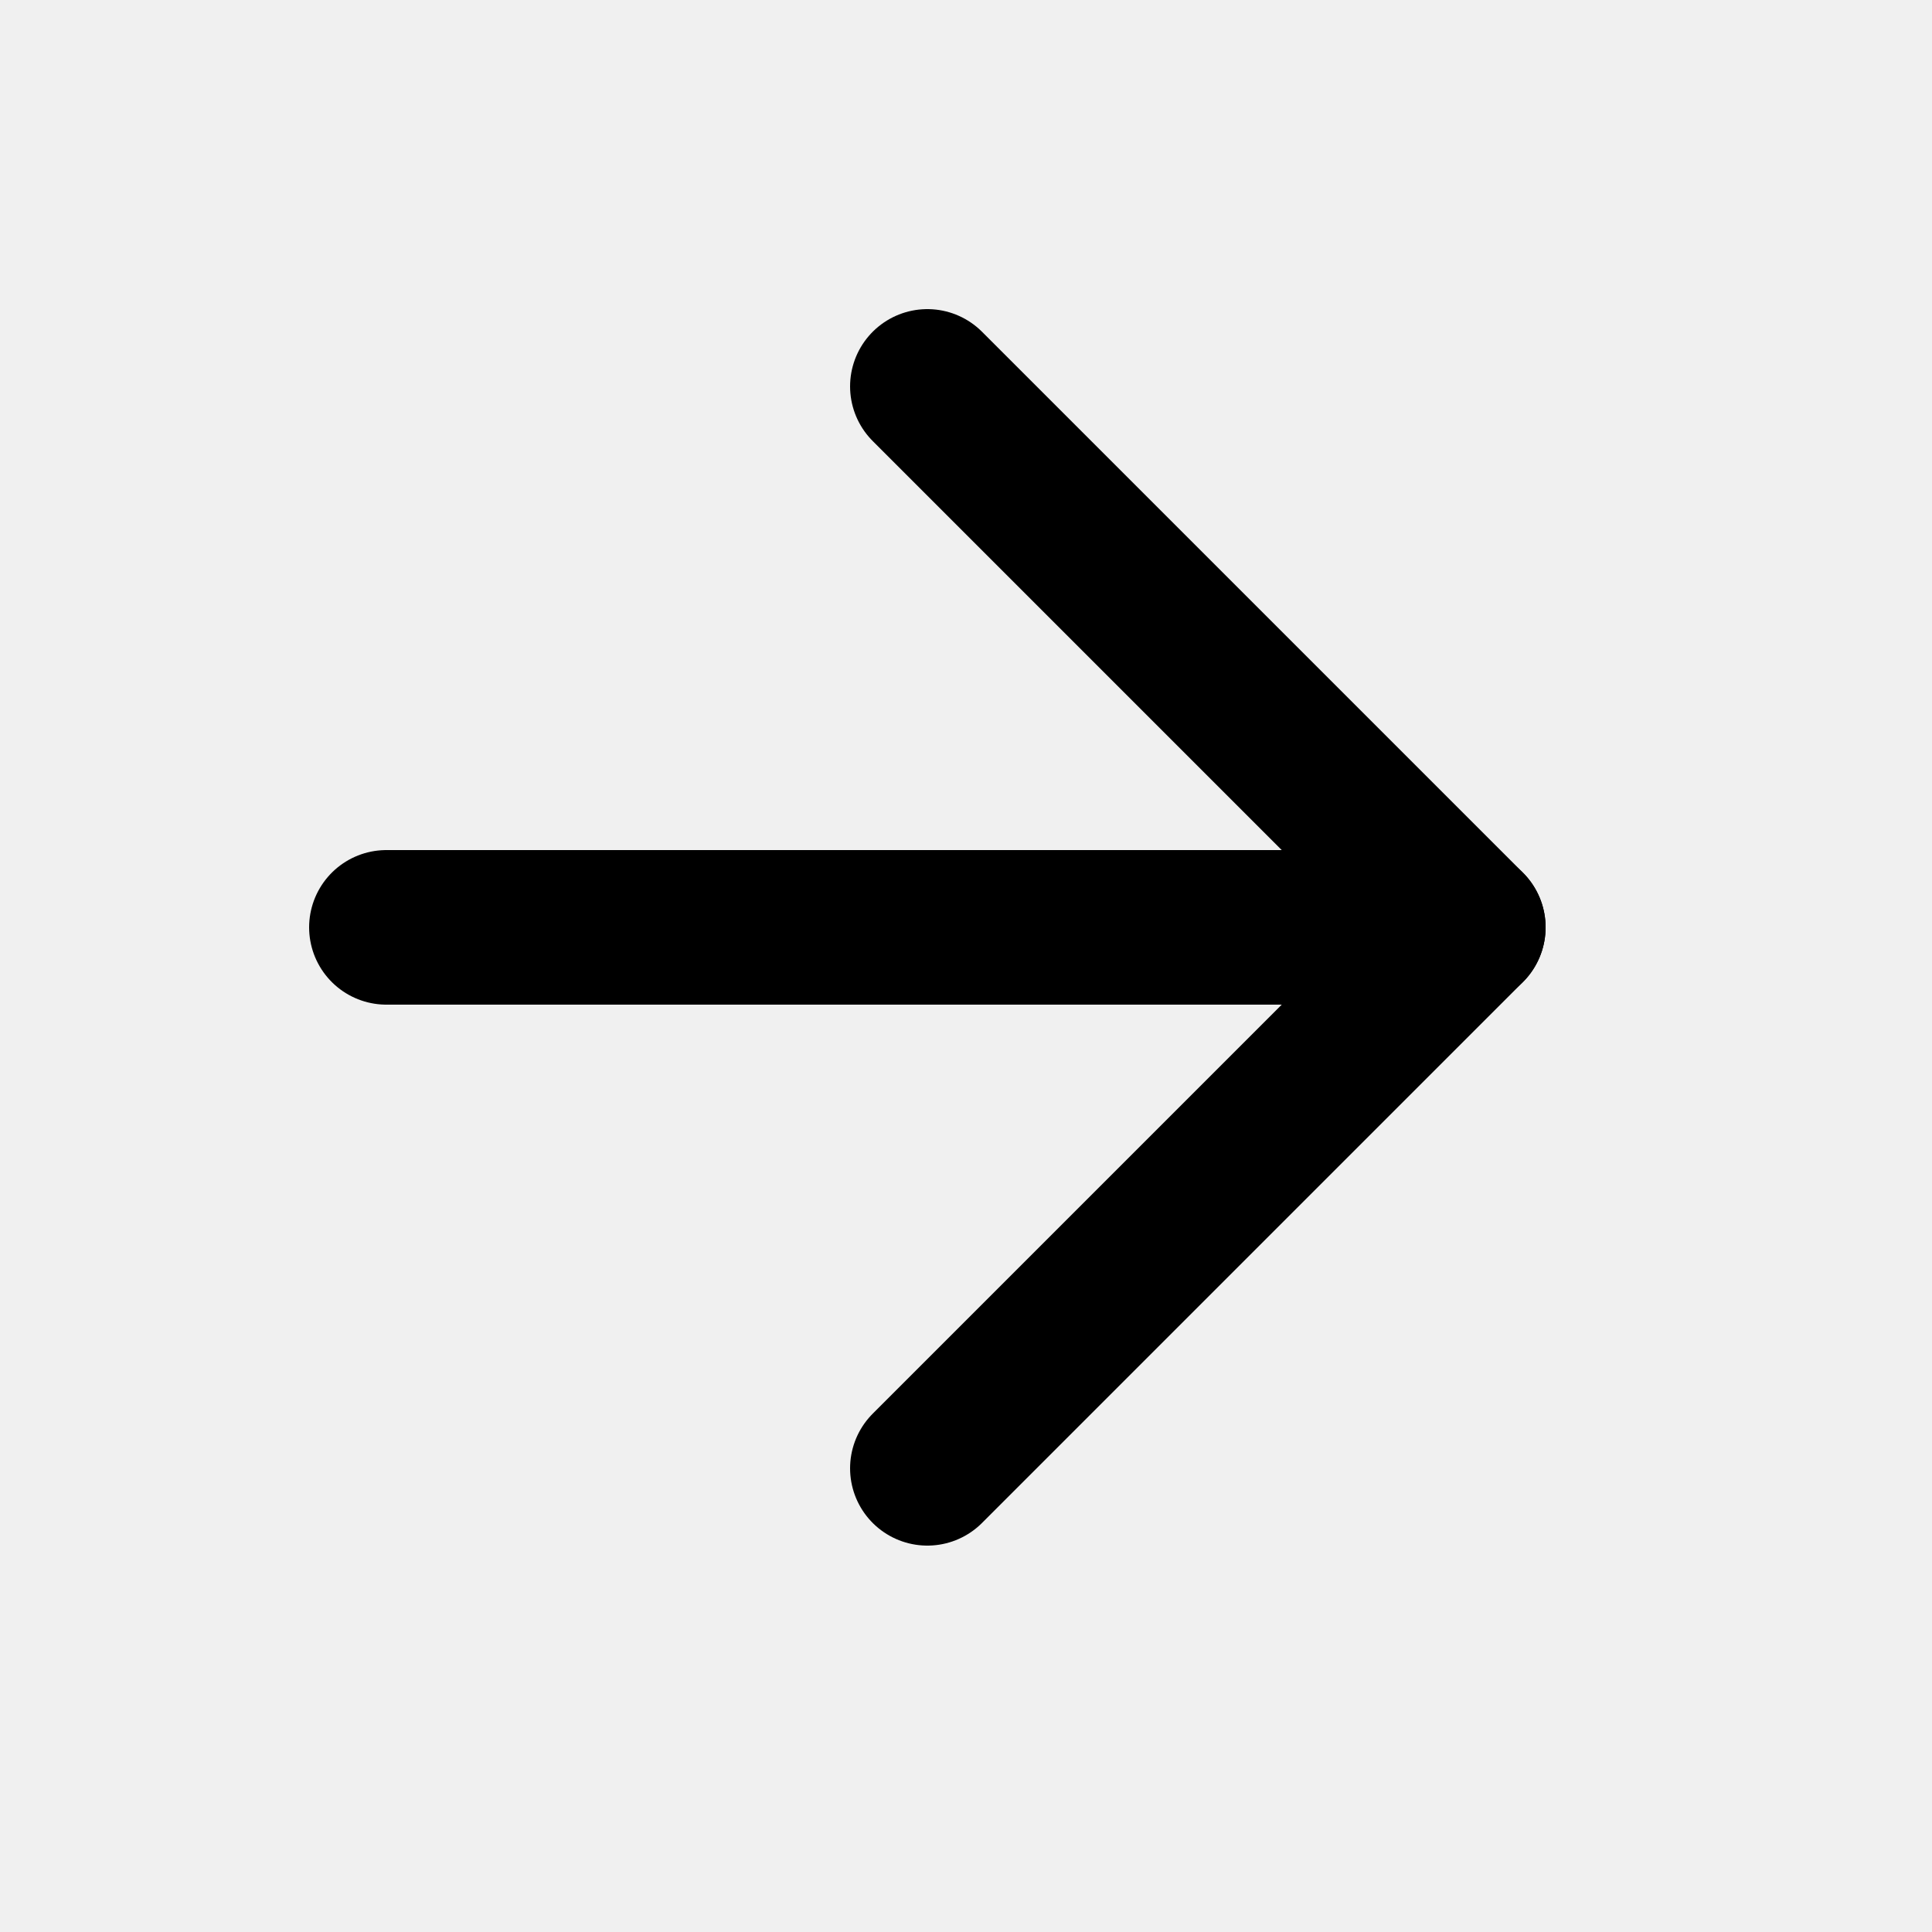
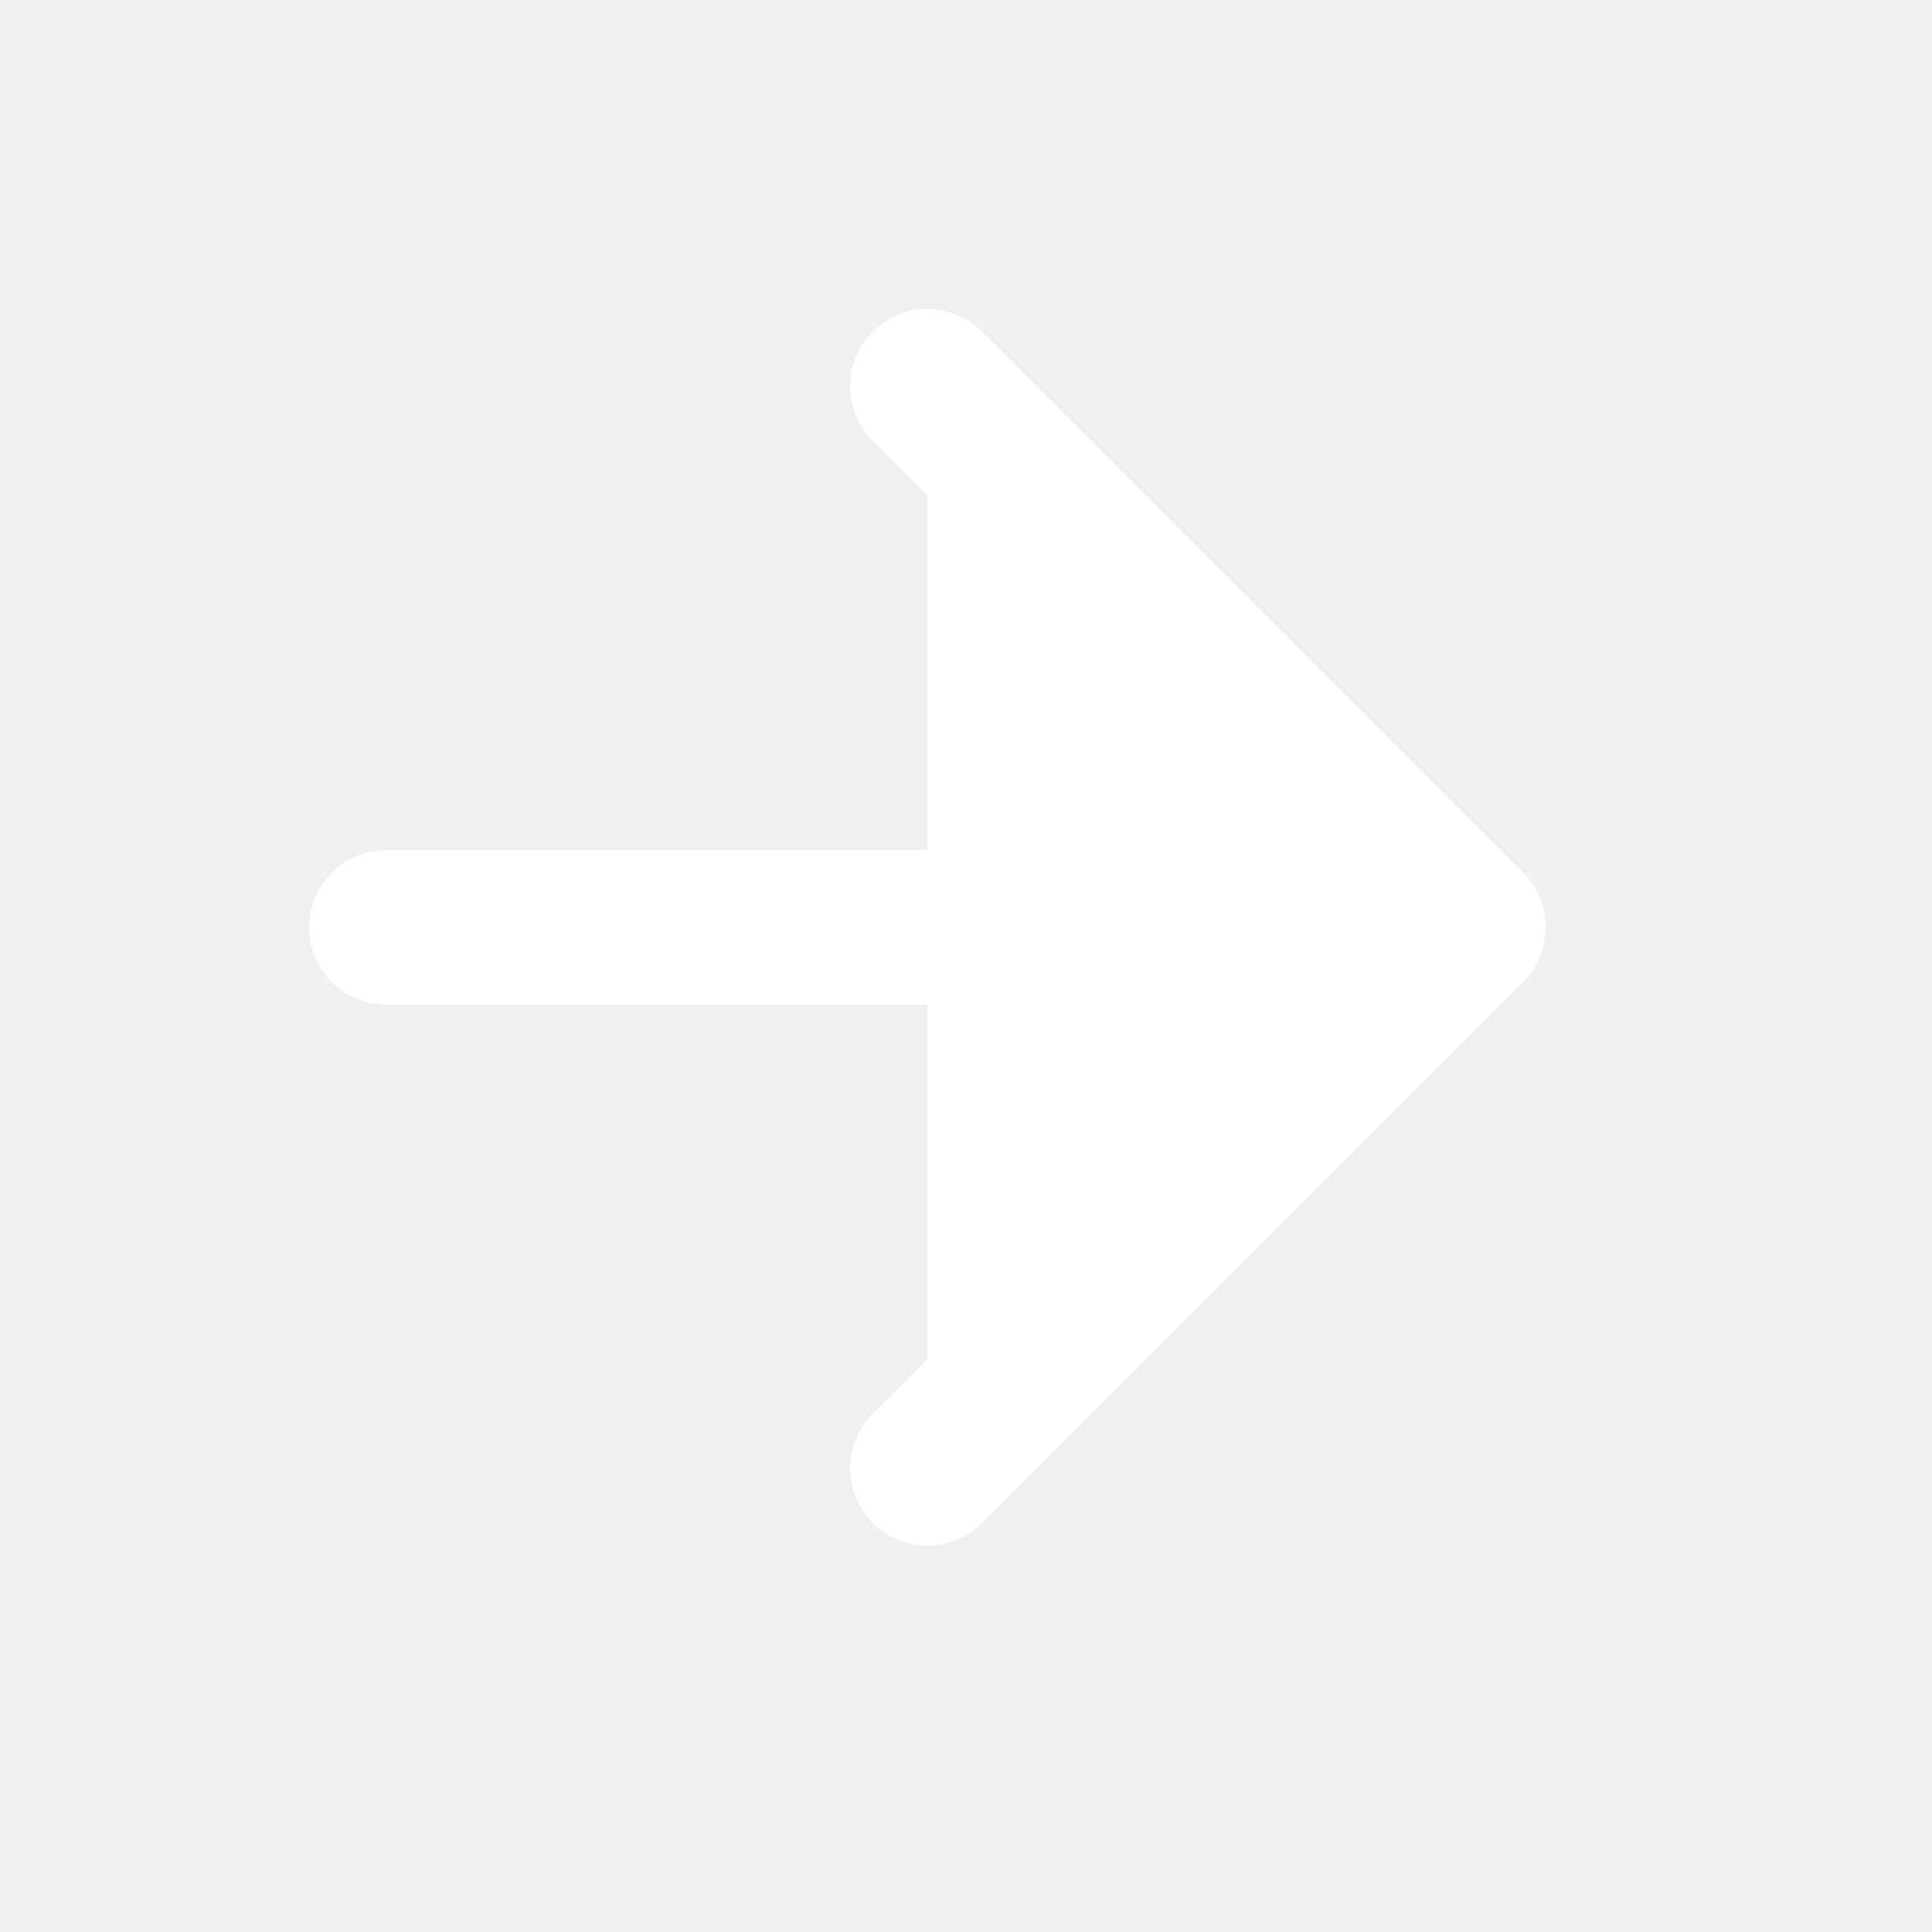
- <svg xmlns="http://www.w3.org/2000/svg" width="30" height="30" viewBox="0 0 25 25" fill="none" stroke="currentColor" stroke-width="2" stroke-linecap="round" stroke-linejoin="round" class="feather feather-arrow-right">
-   <line x1="5" y1="12" x2="19" y2="12" />
-   <polyline points="12 5 19 12 12 19" />
+ <svg xmlns="http://www.w3.org/2000/svg" width="30" height="30" viewBox="0 0 25 25" fill="#fff" stroke="currentColor" stroke-width="2" stroke-linecap="round" stroke-linejoin="round" class="feather feather-arrow-right">
+   <line stroke="#fff" x1="5" y1="12" x2="19" y2="12" />
+   <polyline stroke="#fff" points="12 5 19 12 12 19" />
</svg>
